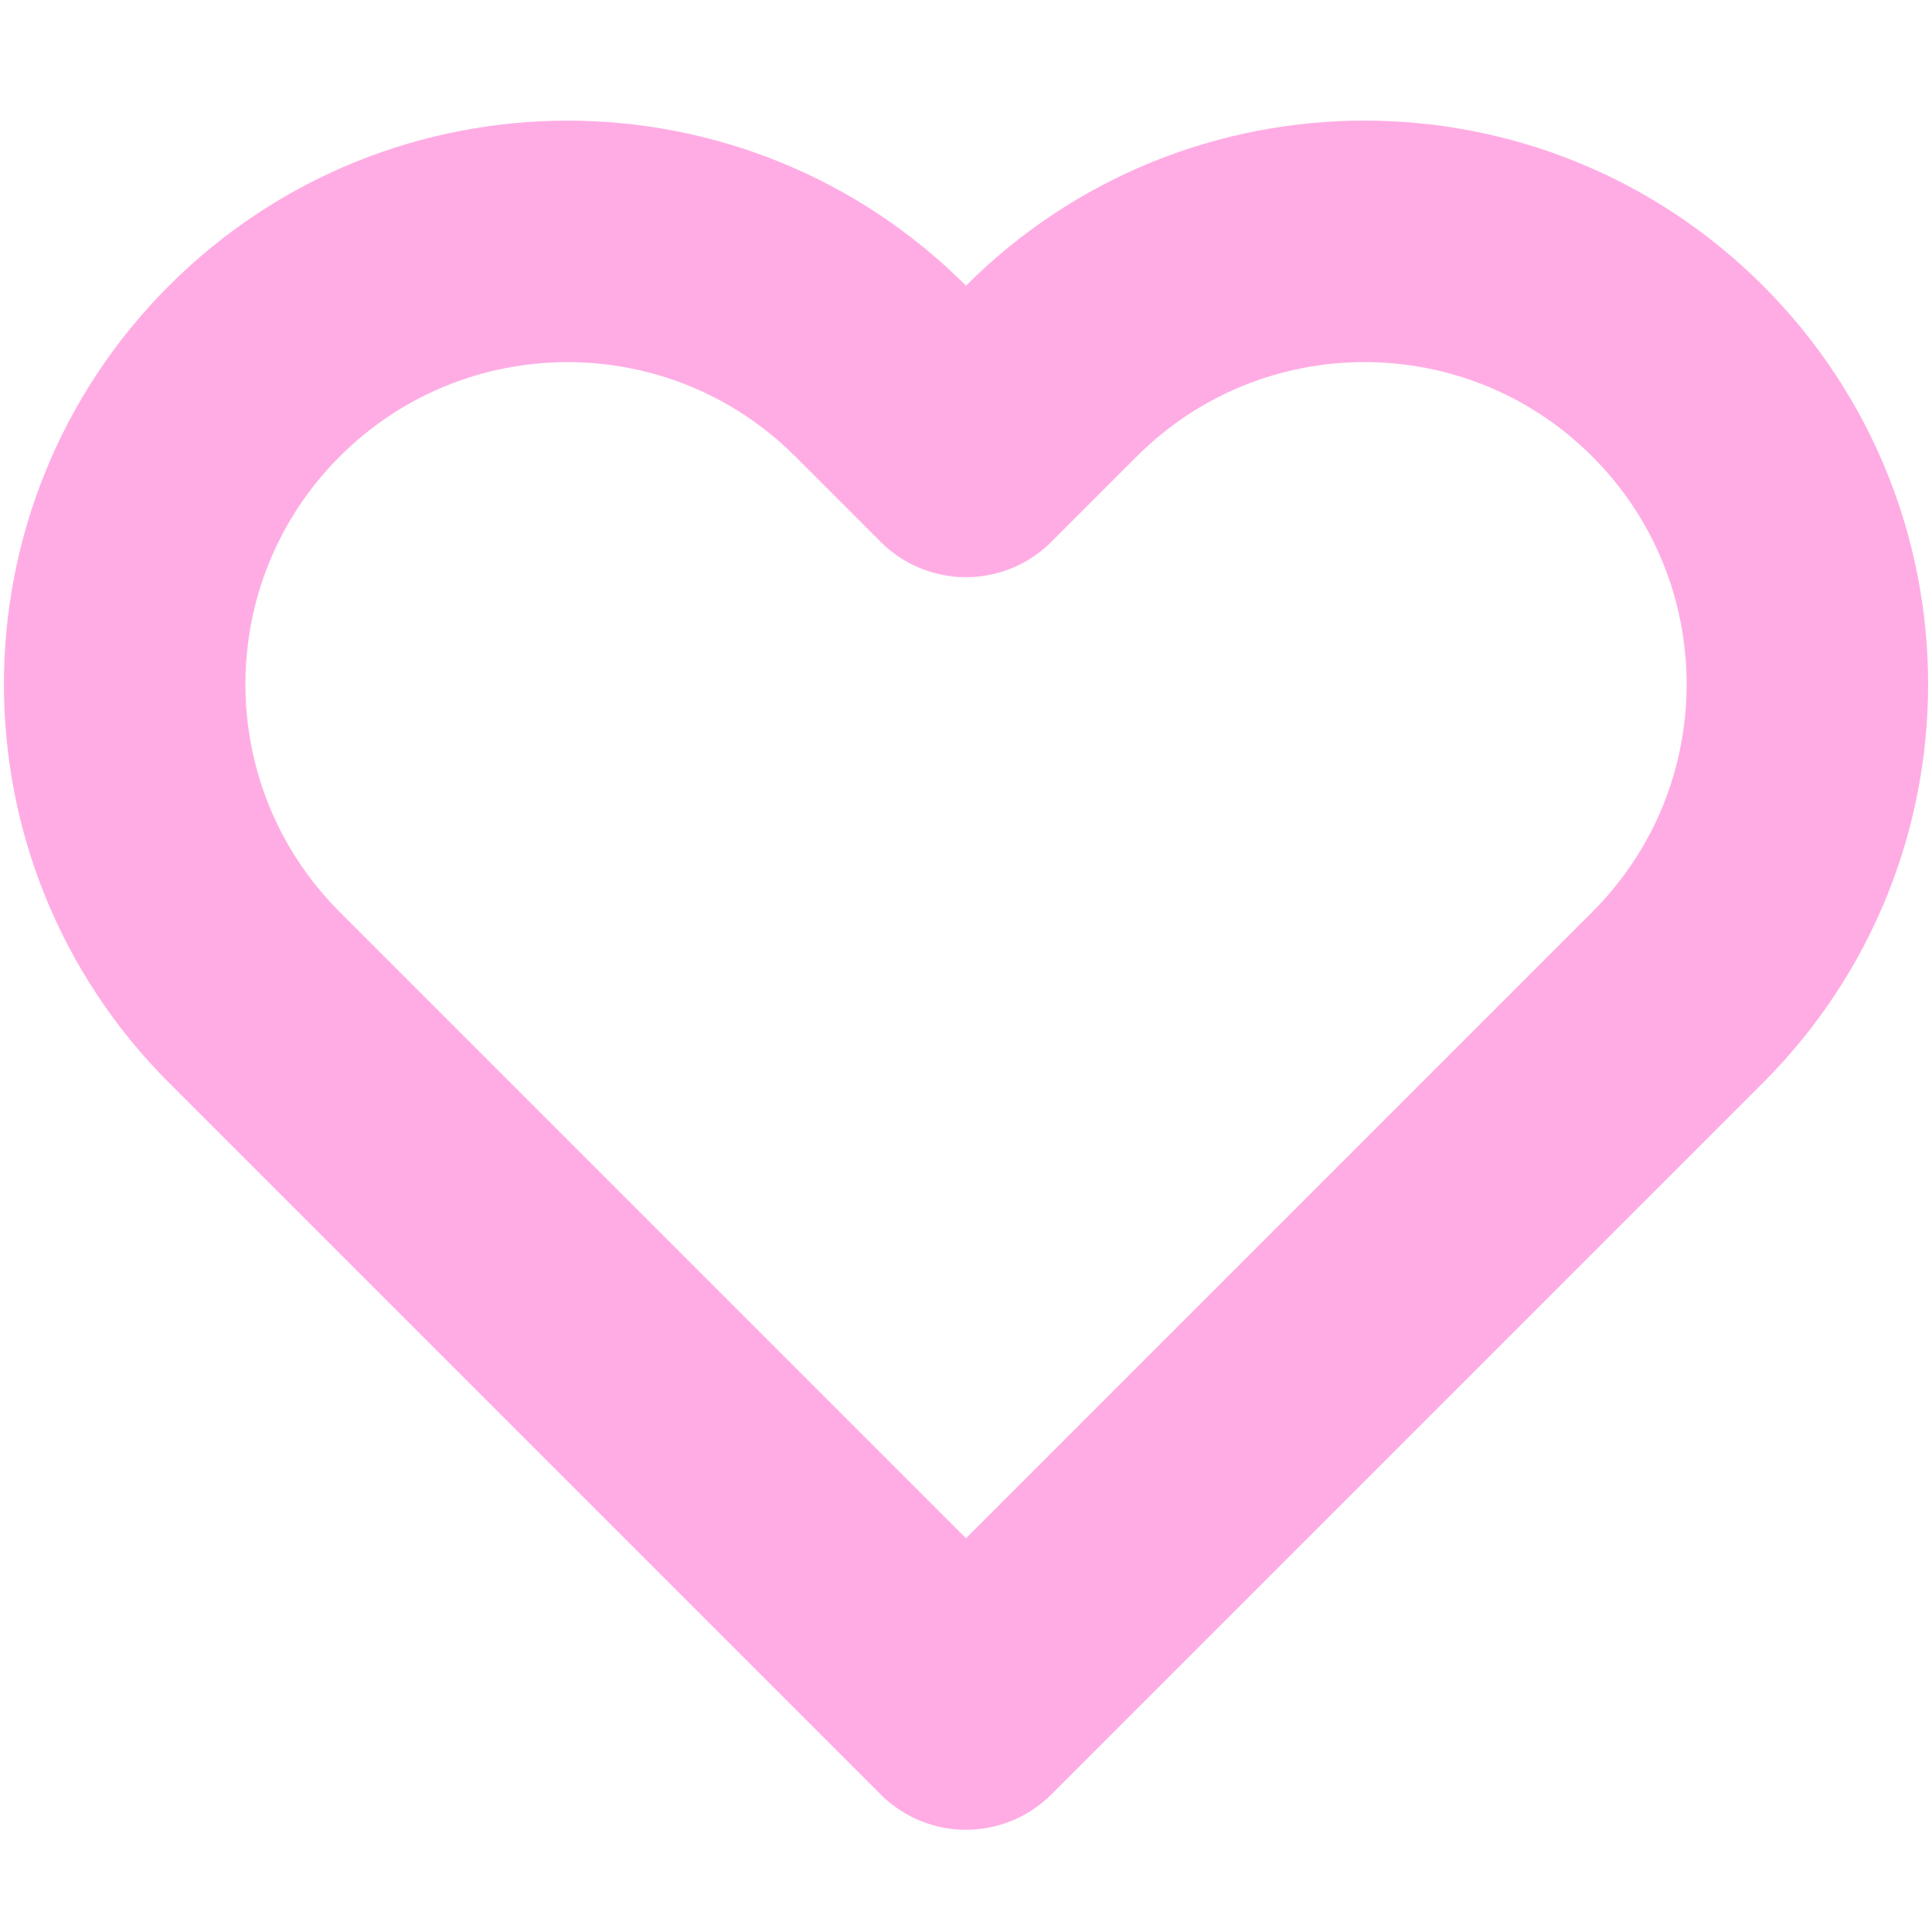
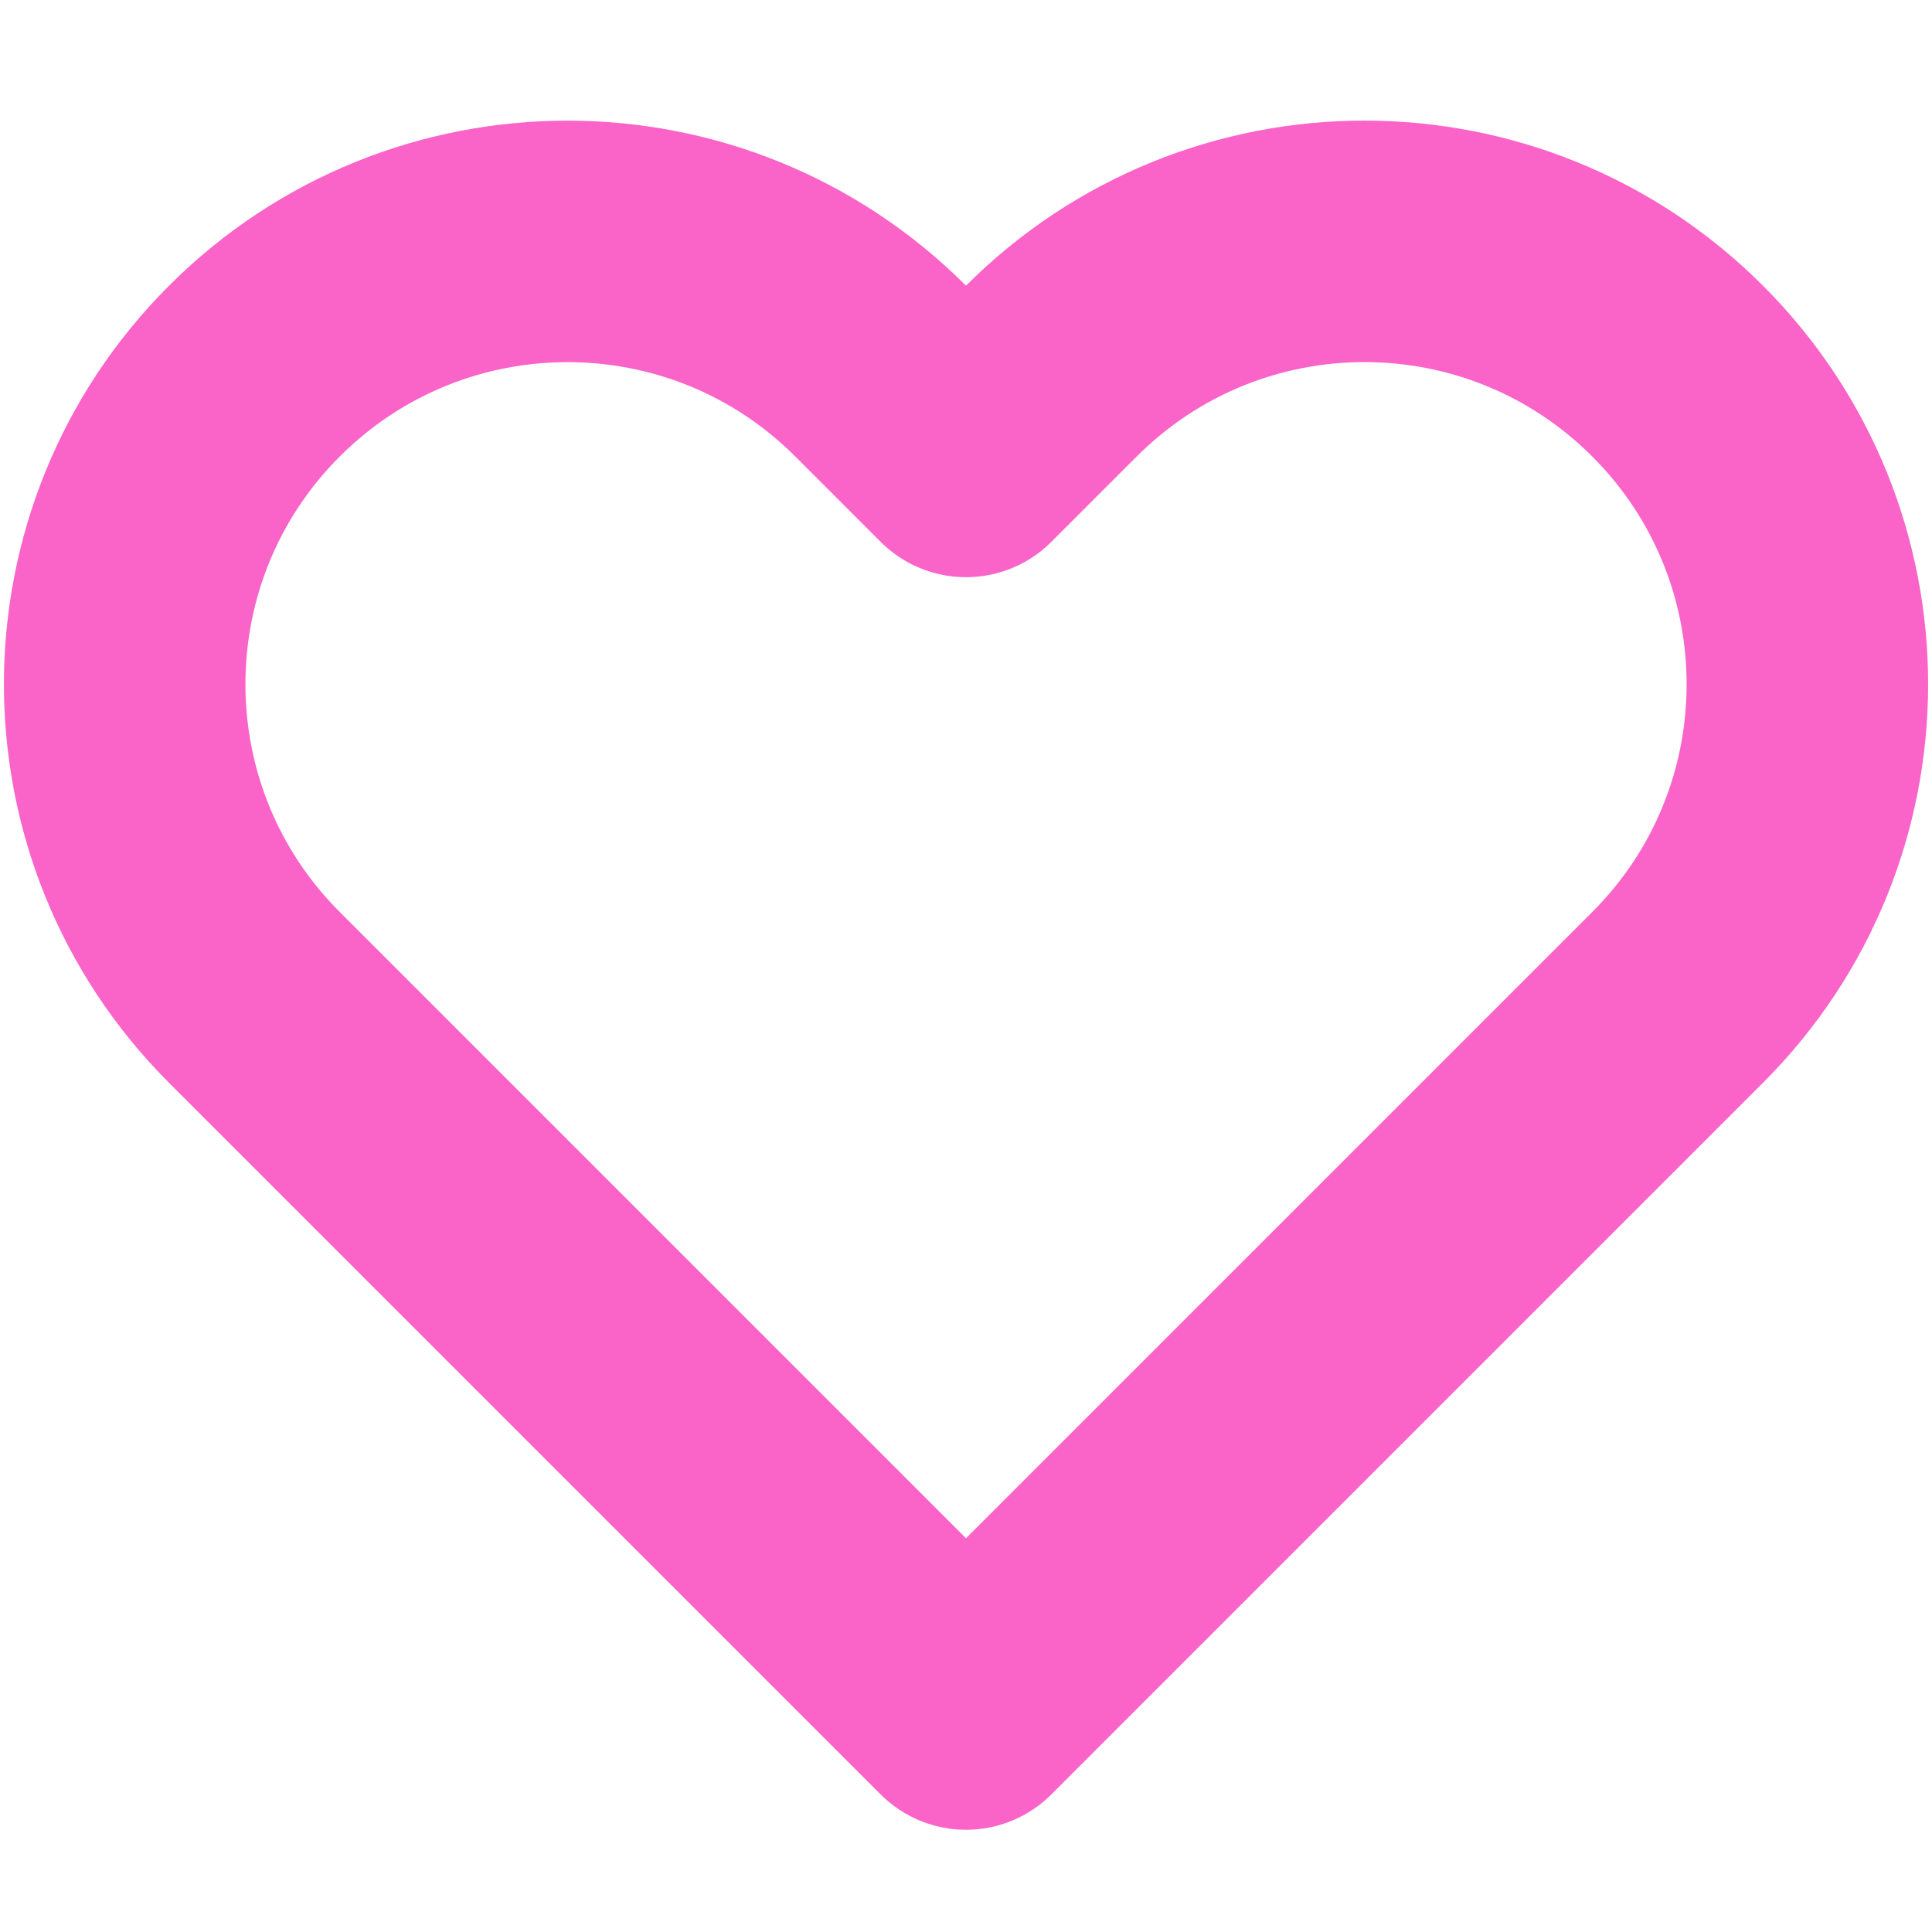
- <svg xmlns="http://www.w3.org/2000/svg" width="24" height="24" viewBox="0 0 24 24" fill="none" stroke="#FFACE4" stroke-width="3" stroke-linecap="round" stroke-linejoin="round" class="feather feather-heart">
+ <svg xmlns="http://www.w3.org/2000/svg" width="24" height="24" viewBox="0 0 24 24" fill="none" stroke="#FA64C8" stroke-width="3" stroke-linecap="round" stroke-linejoin="round" class="feather feather-heart">
  <path d="M20.84 4.61a5.5 5.5 0 0 0-7.78 0L12 5.67l-1.06-1.06a5.5 5.5 0 0 0-7.78 7.78l1.06 1.06L12 21.23l7.78-7.78 1.06-1.06a5.5 5.5 0 0 0 0-7.78z" />
</svg>
